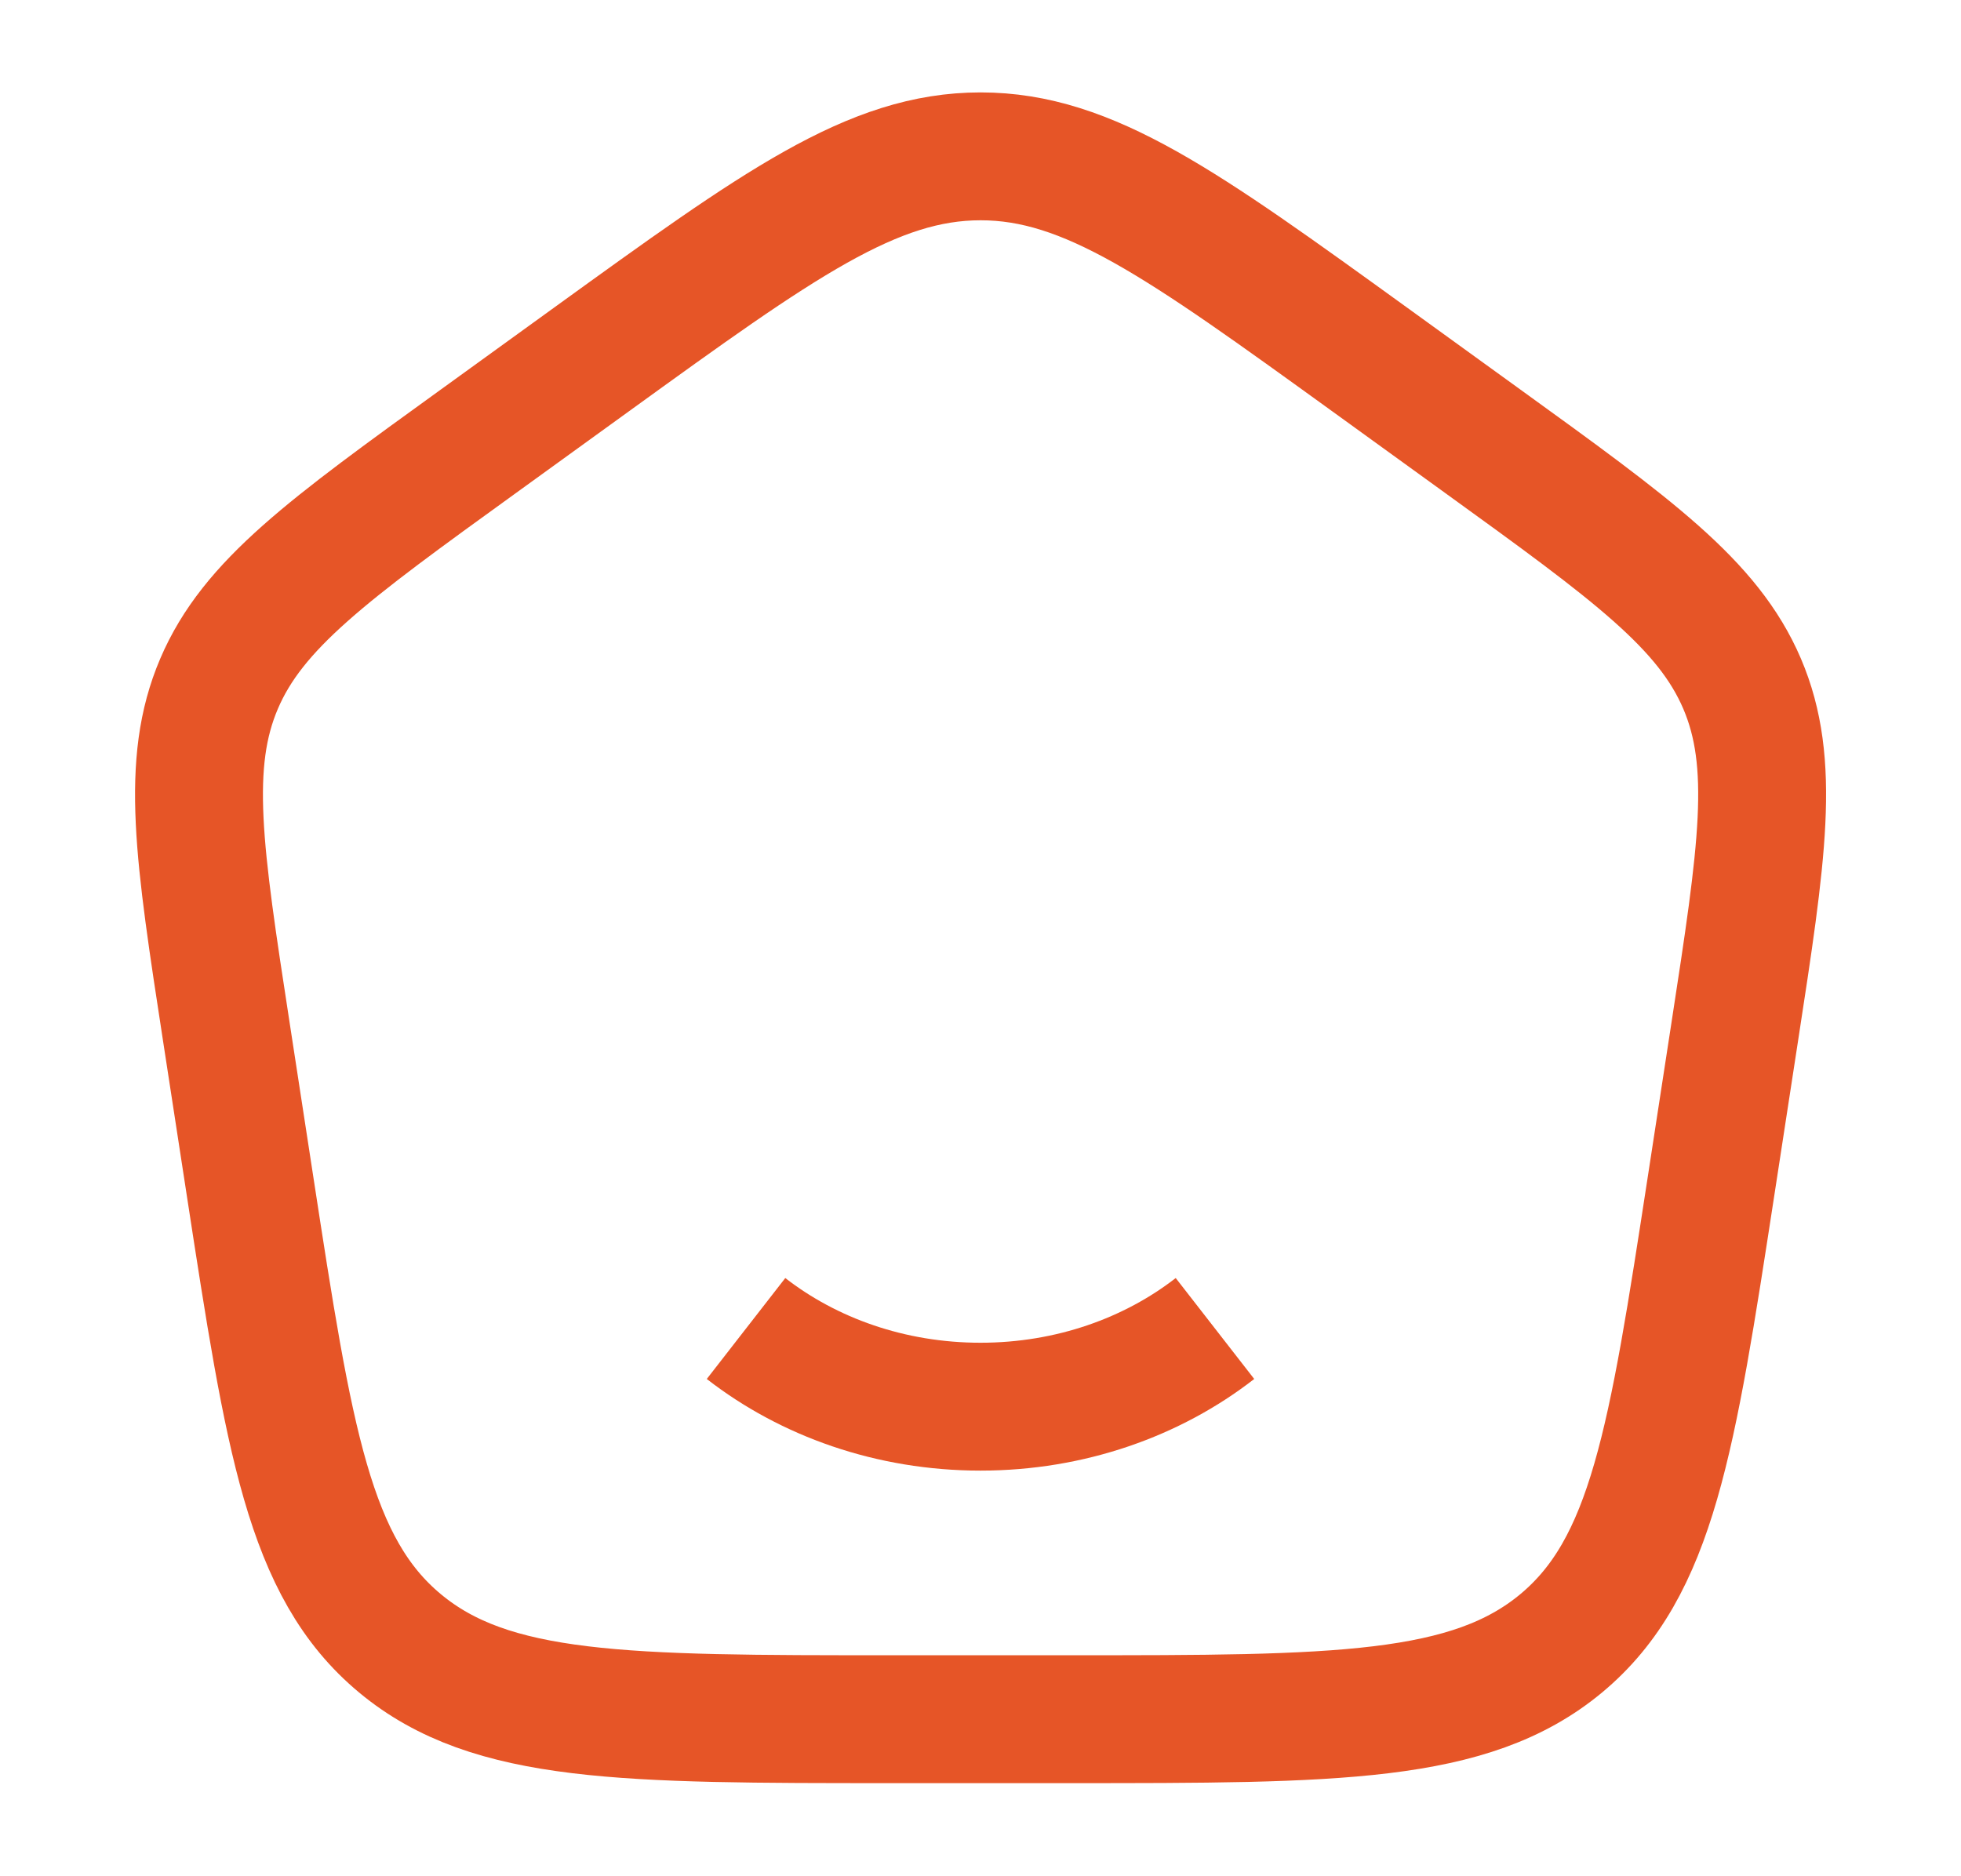
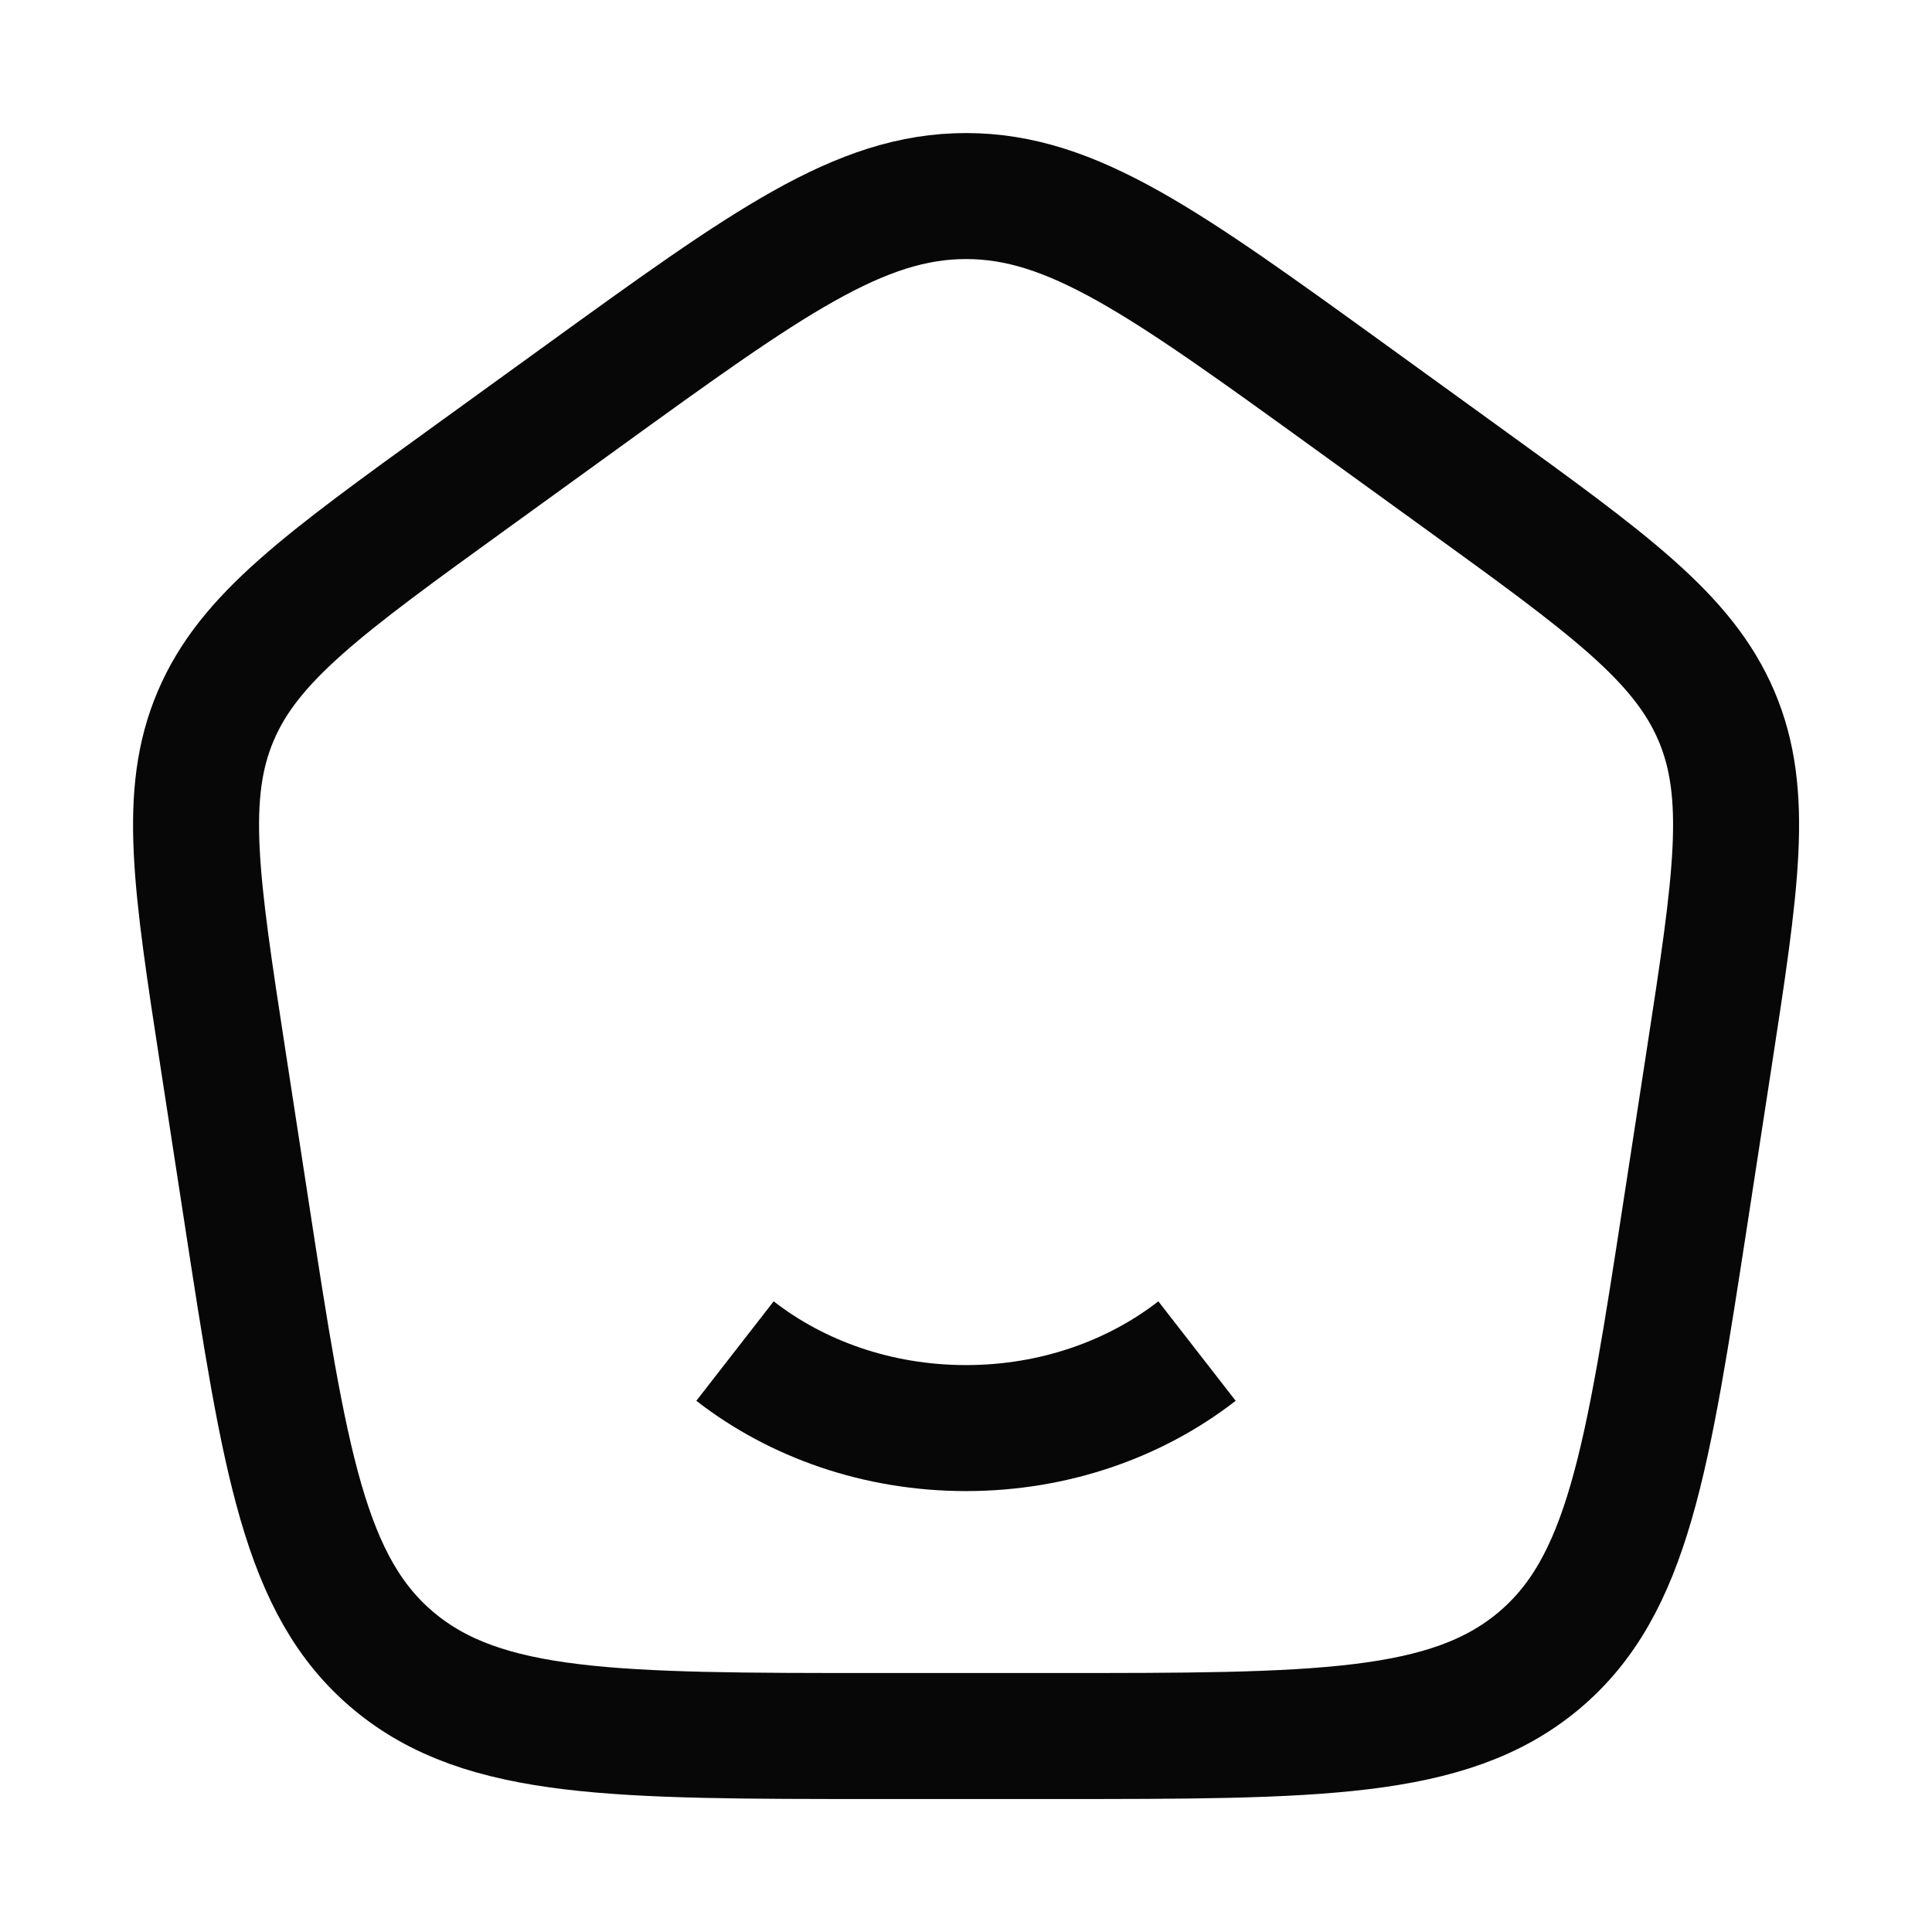
- <svg xmlns="http://www.w3.org/2000/svg" width="23" height="22" viewBox="0 0 23 22" fill="none">
-   <path d="M14.25 15.584C13.517 16.154 12.554 16.501 11.5 16.501C10.446 16.501 9.483 16.154 8.75 15.584" stroke="#E65527" stroke-width="1.5" />
-   <path d="M2.656 12.113C2.332 10.007 2.171 8.954 2.569 8.021C2.967 7.088 3.85 6.449 5.617 5.172L6.937 4.217C9.134 2.628 10.233 1.834 11.501 1.834C12.768 1.834 13.867 2.628 16.065 4.217L17.385 5.172C19.151 6.449 20.034 7.088 20.433 8.021C20.831 8.954 20.669 10.007 20.345 12.113L20.069 13.909C19.61 16.894 19.381 18.386 18.311 19.277C17.24 20.167 15.675 20.167 12.545 20.167H10.457C7.326 20.167 5.761 20.167 4.691 19.277C3.62 18.386 3.391 16.894 2.932 13.909L2.656 12.113Z" stroke="#E65527" stroke-width="1.5" />
+ <svg xmlns="http://www.w3.org/2000/svg" width="23" height="23" viewBox="0 0 23 23" fill="none">
+   <path d="M14.25 16.084C13.517 16.654 12.554 17.001 11.5 17.001C10.446 17.001 9.483 16.654 8.75 16.084" stroke="#070707" stroke-width="1.5" />
+   <path d="M2.656 12.613C2.332 10.507 2.171 9.454 2.569 8.521C2.967 7.588 3.85 6.949 5.617 5.672L6.937 4.717C9.134 3.128 10.233 2.334 11.501 2.334C12.768 2.334 13.867 3.128 16.065 4.717L17.385 5.672C19.151 6.949 20.034 7.588 20.433 8.521C20.831 9.454 20.669 10.507 20.345 12.613L20.069 14.409C19.61 17.394 19.381 18.886 18.311 19.777C17.24 20.667 15.675 20.667 12.545 20.667H10.457C7.326 20.667 5.761 20.667 4.691 19.777C3.62 18.886 3.391 17.394 2.932 14.409L2.656 12.613Z" stroke="#070707" stroke-width="1.5" />
</svg>
